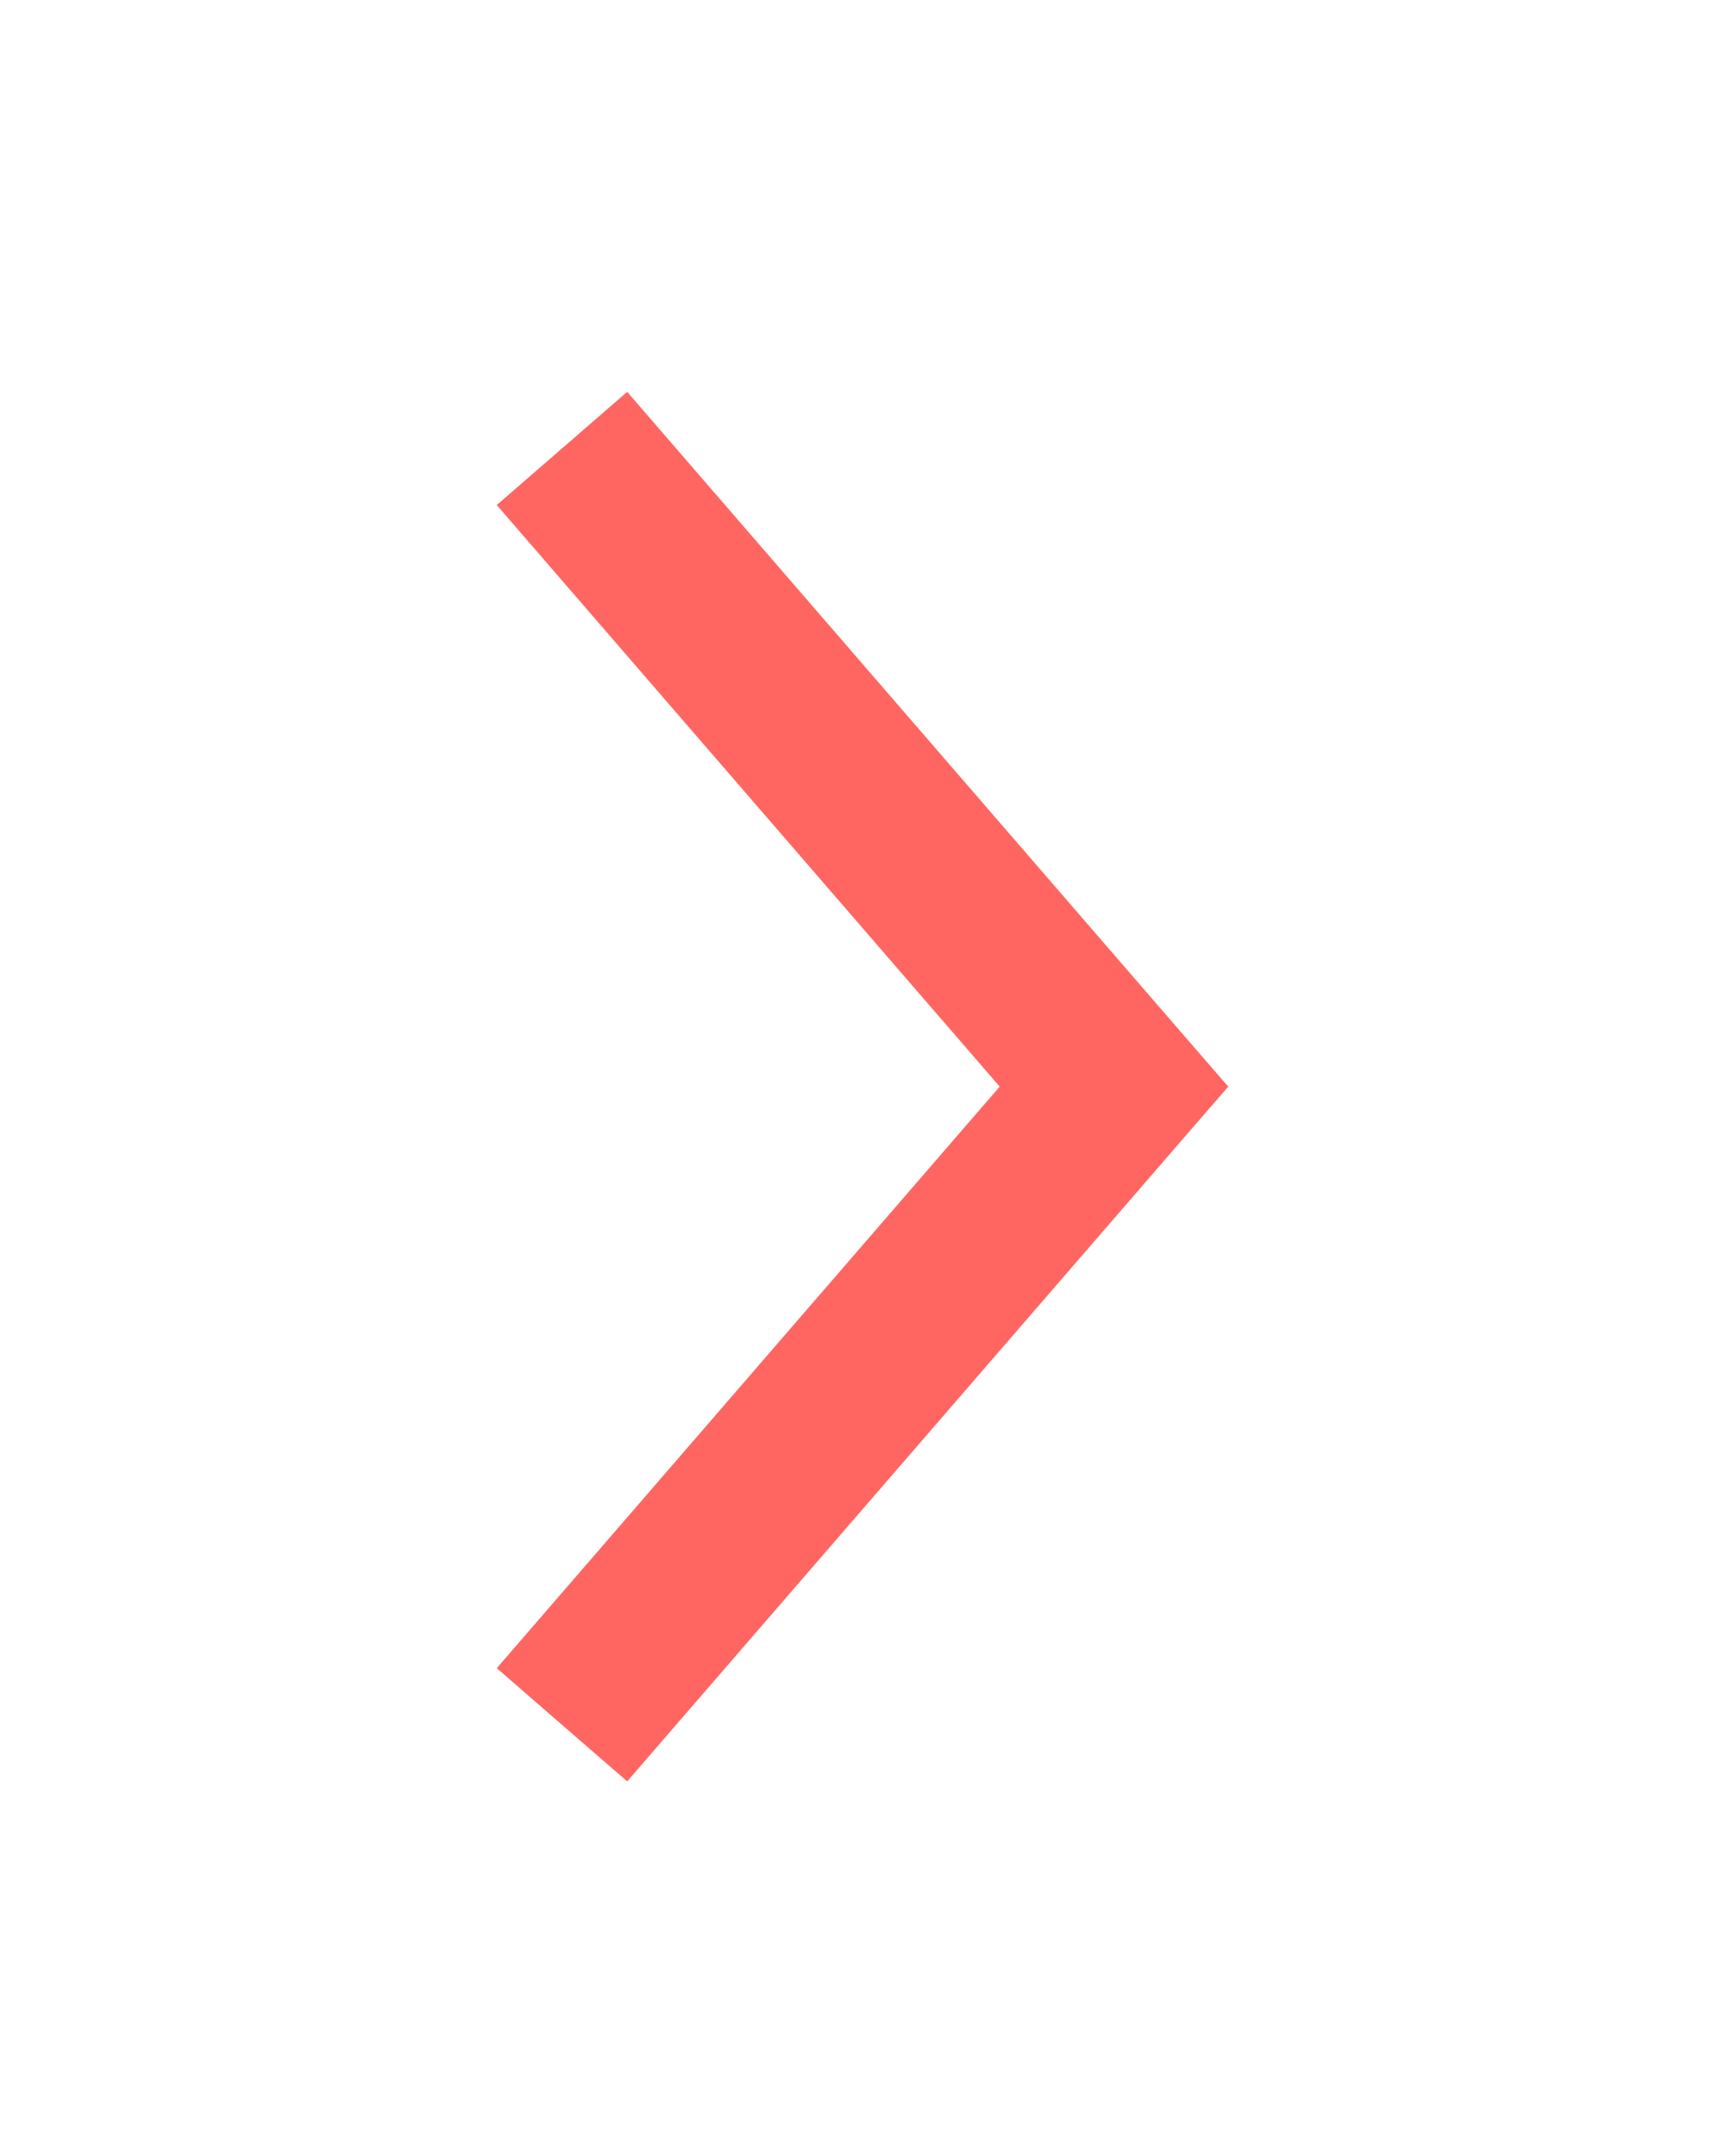
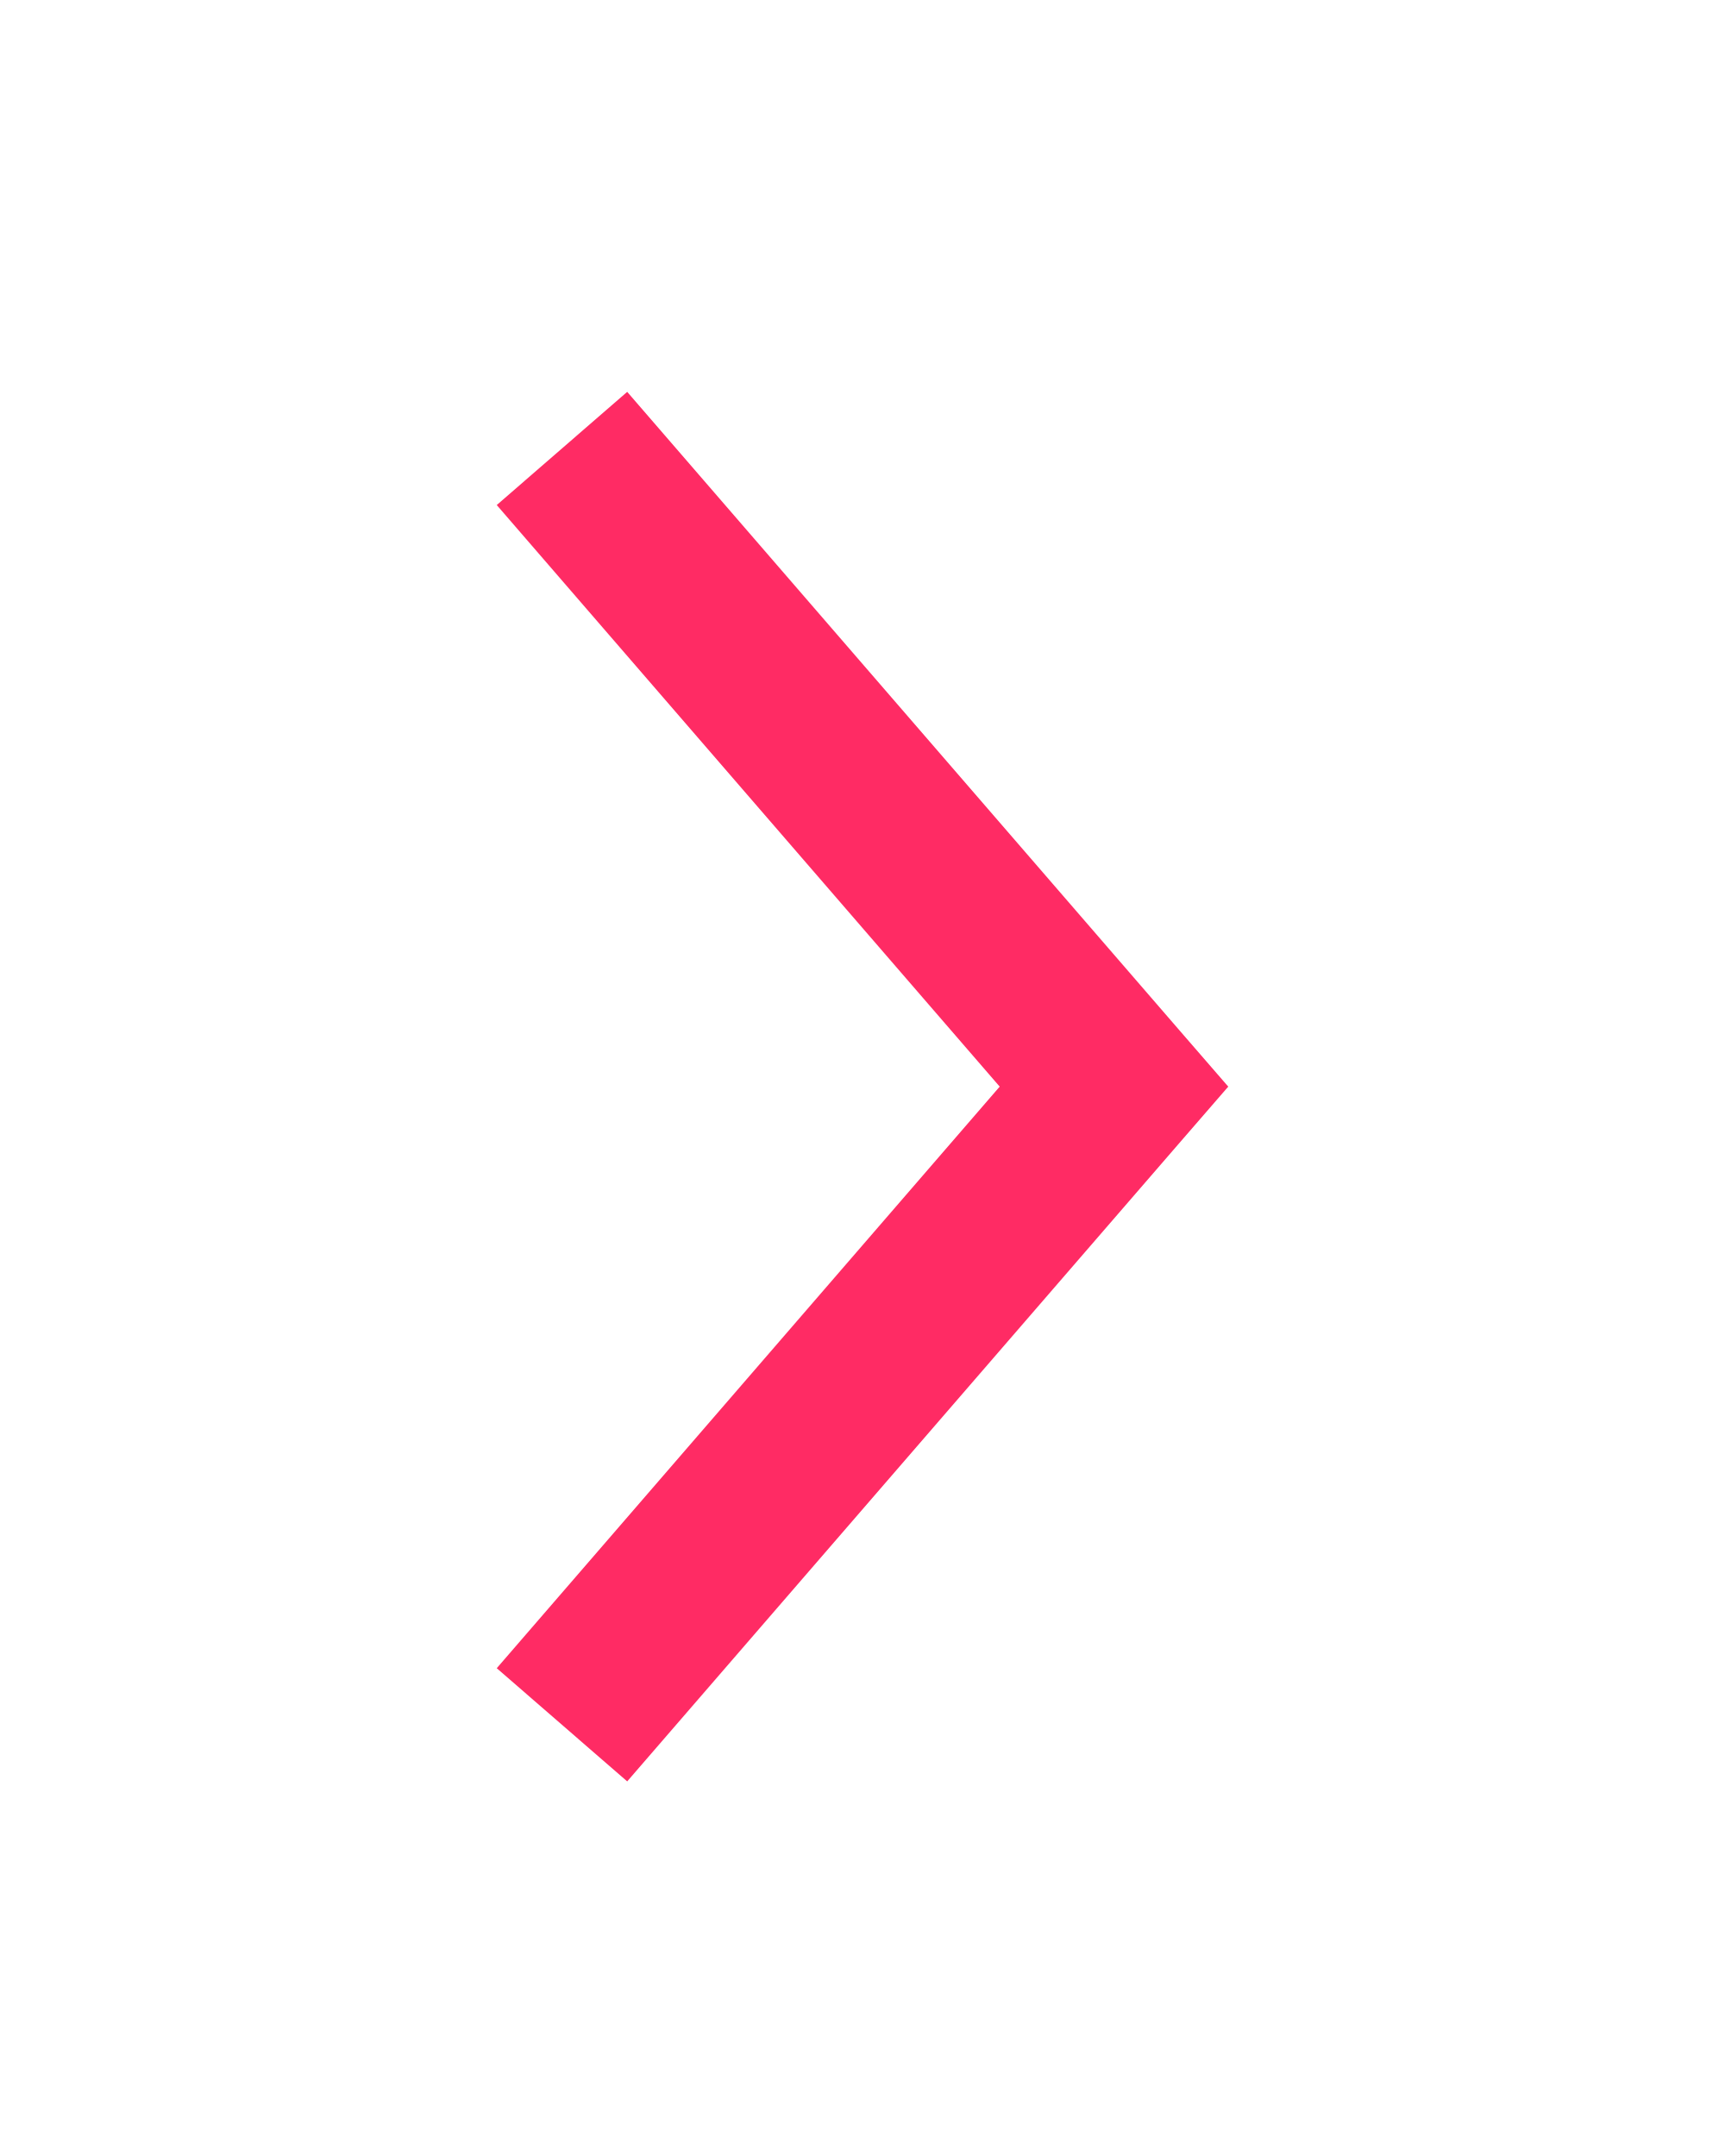
<svg xmlns="http://www.w3.org/2000/svg" width="100" height="125">
-   <path d="M 71.203 63 L 68.359 59.719 L 36.359 22.719 L 28.797 29.281 L 57.953 63 L 28.797 96.719 L 36.359 103.281 L 68.359 66.281 Z" fill="rgb(255, 102, 97)" />
+   <path d="M 71.203 63 L 68.359 59.719 L 36.359 22.719 L 28.797 29.281 L 57.953 63 L 28.797 96.719 L 36.359 103.281 L 68.359 66.281 Z" fill="#ff2b64" />
</svg>
